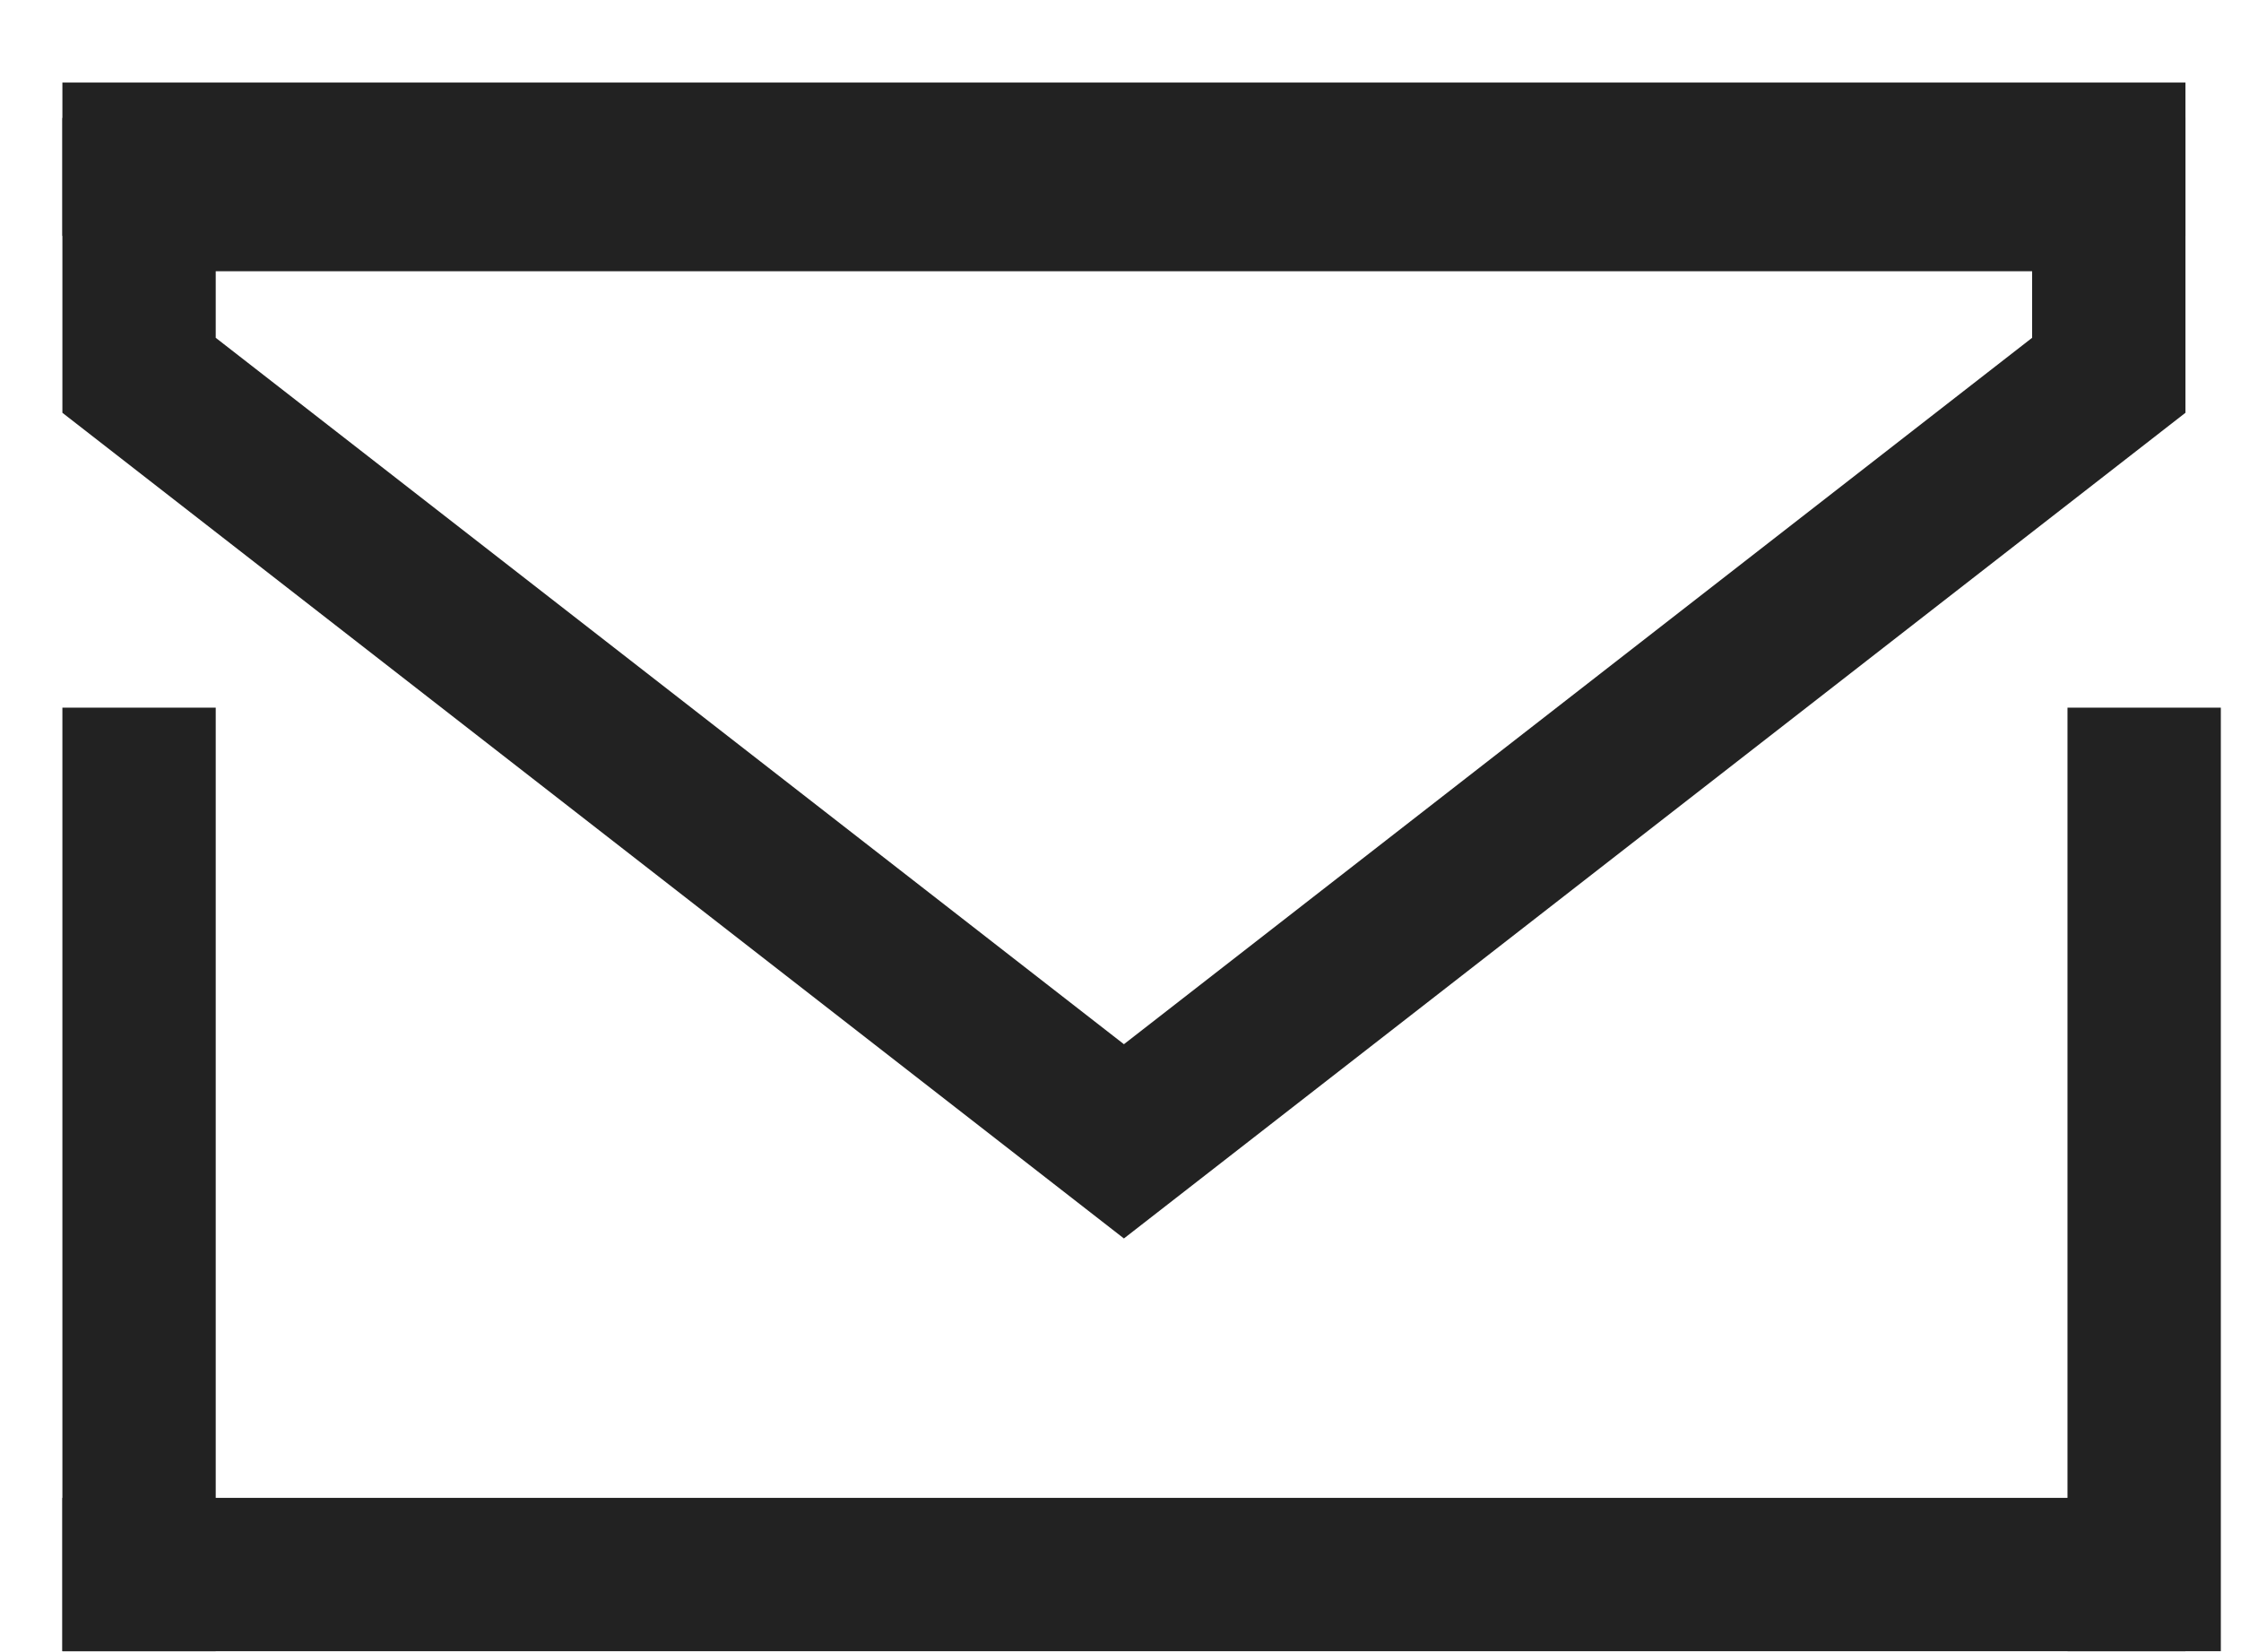
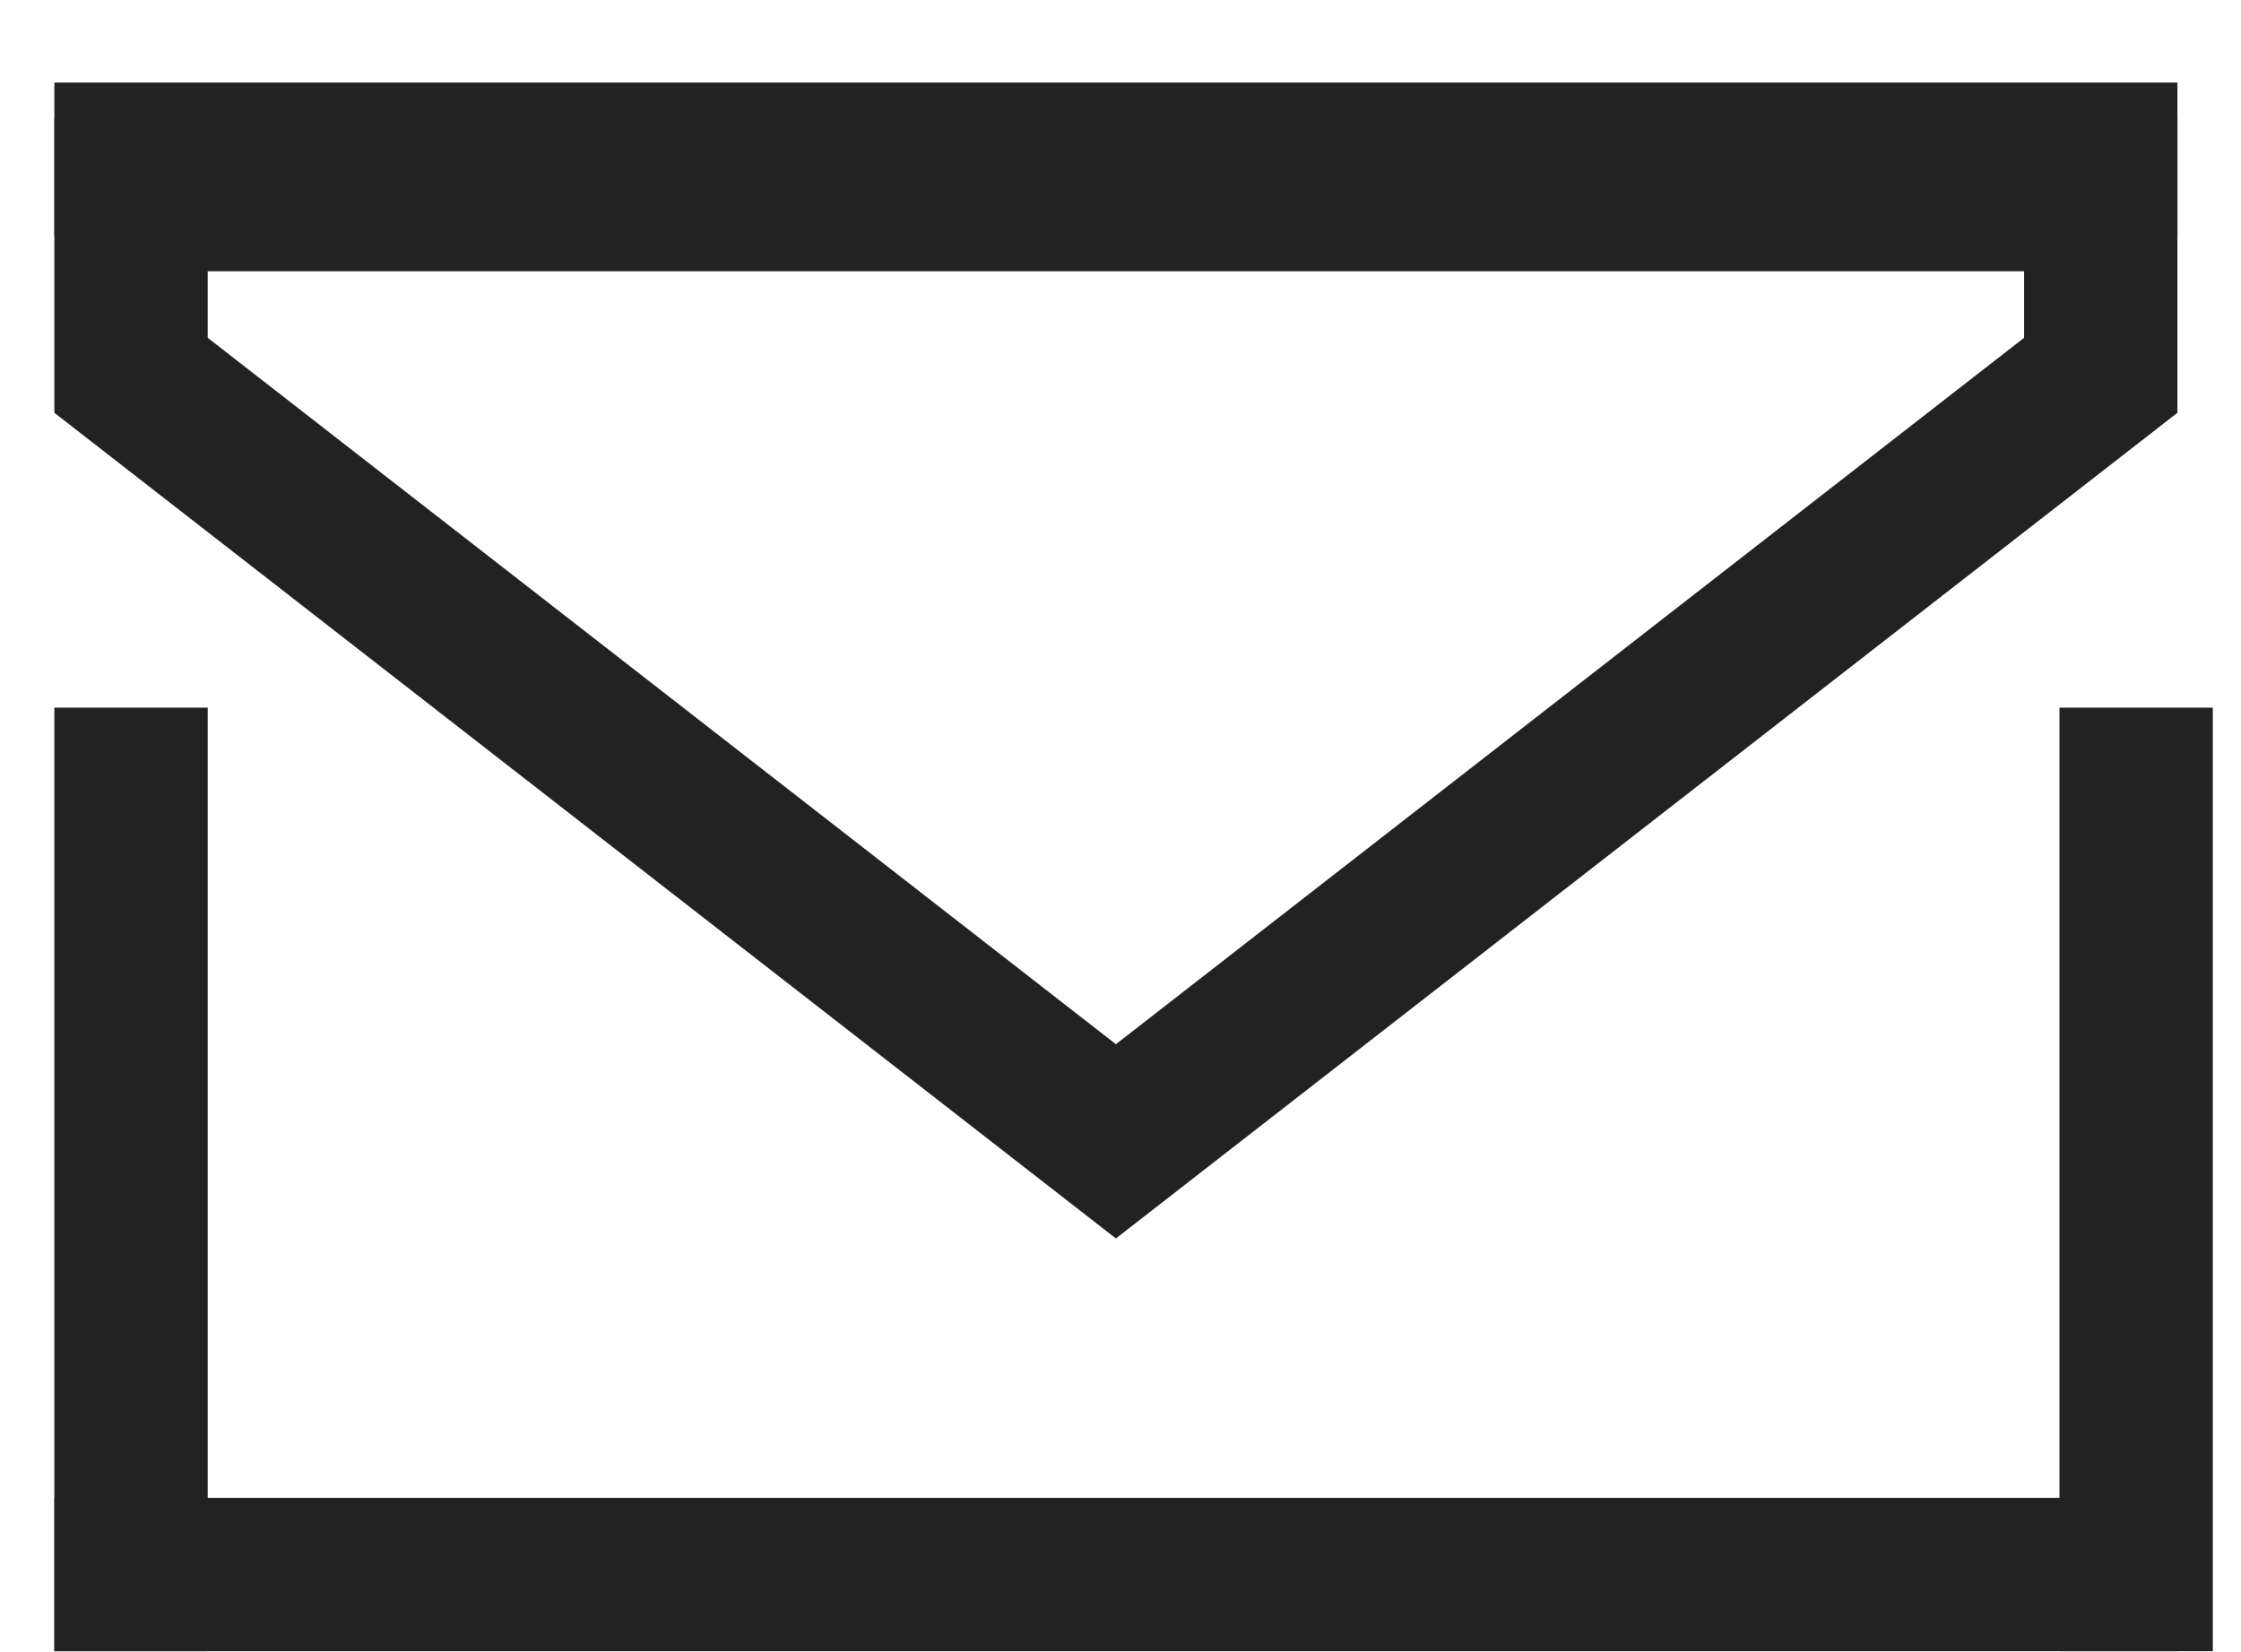
<svg xmlns="http://www.w3.org/2000/svg" width="19" height="14" viewBox="0 0 19 14" fill="none">
-   <line x1="1.179" y1="6" x2="1.179" y2="14" stroke="#222222" stroke-width="1.3" />
-   <line x1="18.179" y1="6" x2="18.179" y2="14" stroke="#222222" stroke-width="1.3" />
-   <line x1="0.529" y1="13.35" x2="18.529" y2="13.35" stroke="#222222" stroke-width="1.3" />
-   <line x1="0.529" y1="1.35" x2="18.529" y2="1.35" stroke="#222222" stroke-width="1.3" />
-   <path d="M17.879 3.182L9.529 9.677L1.179 3.182V1.65H4.029L9.529 1.65H14.529H17.879V3.182Z" stroke="#222222" stroke-width="1.3" />
+   <line x1="1.111" y1="6" x2="1.111" y2="14" stroke="#222222" stroke-width="1.3" />
+   <line x1="18.111" y1="6" x2="18.111" y2="14" stroke="#222222" stroke-width="1.3" />
+   <line x1="0.461" y1="13.35" x2="18.461" y2="13.35" stroke="#222222" stroke-width="1.3" />
+   <line x1="0.461" y1="1.35" x2="18.461" y2="1.35" stroke="#222222" stroke-width="1.3" />
+   <path d="M17.811 3.182L9.461 9.677L1.111 3.182V1.65H3.961L9.461 1.65H14.461H17.811V3.182Z" stroke="#222222" stroke-width="1.3" />
</svg>
